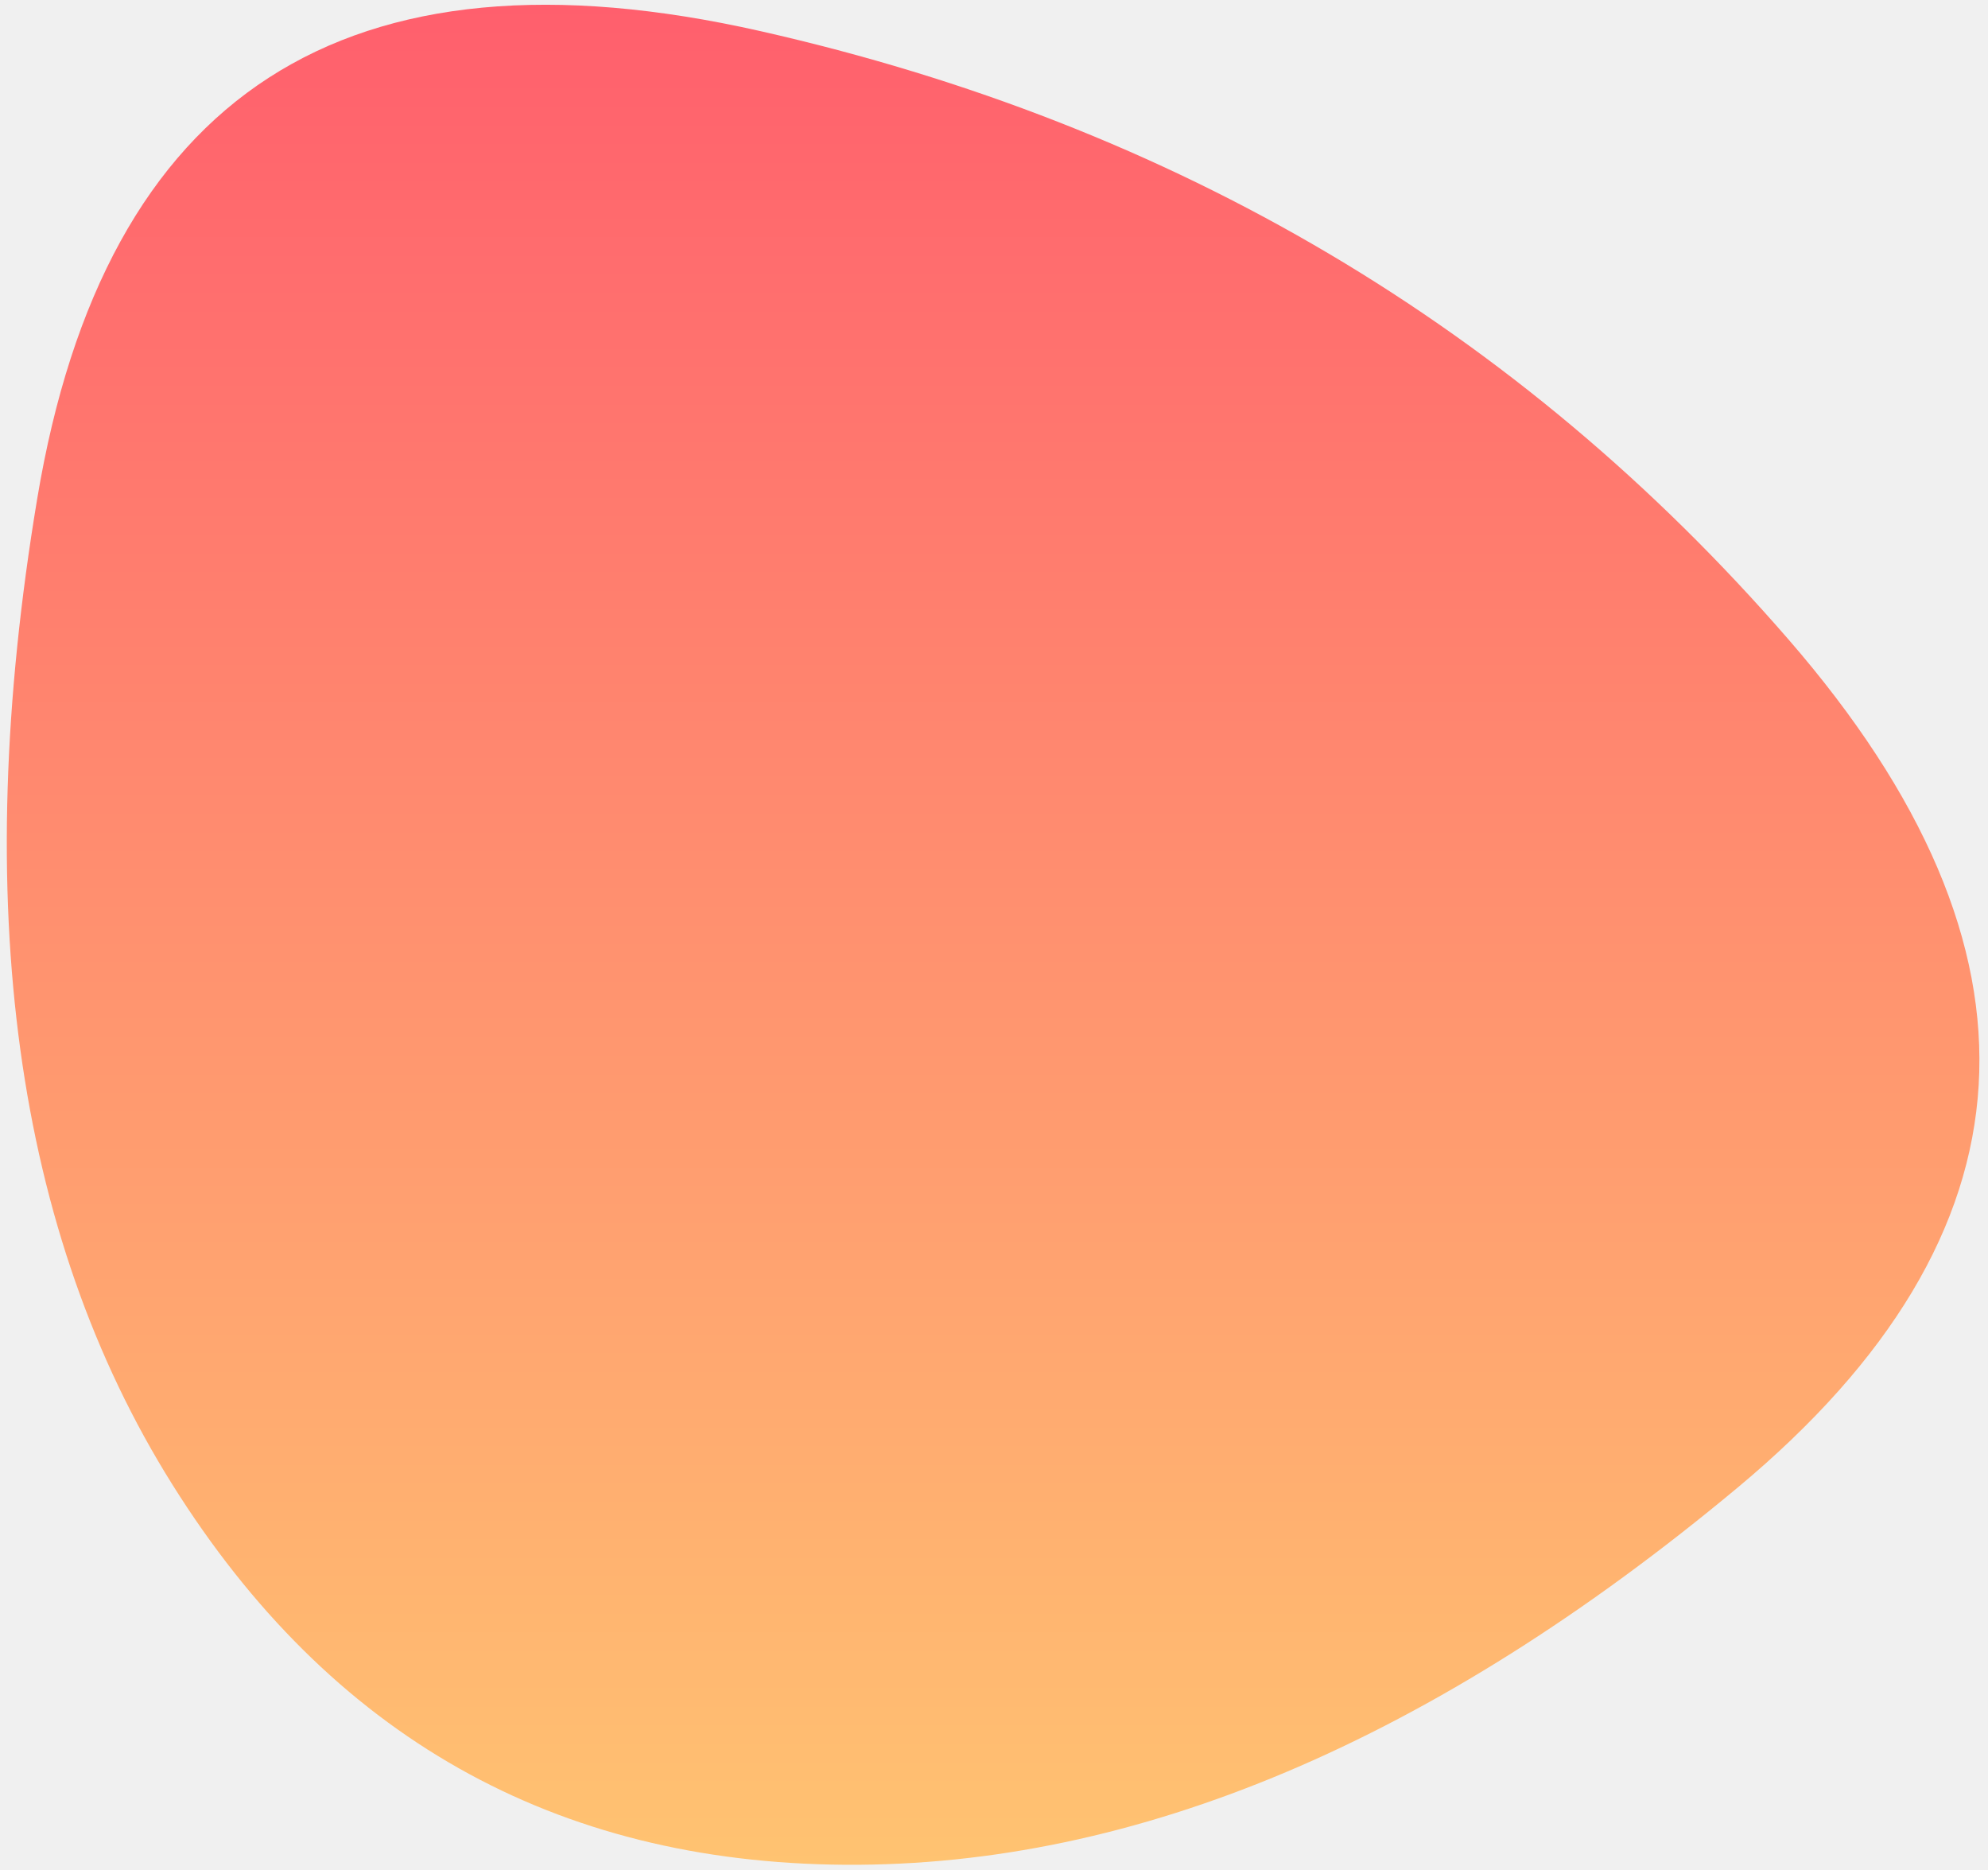
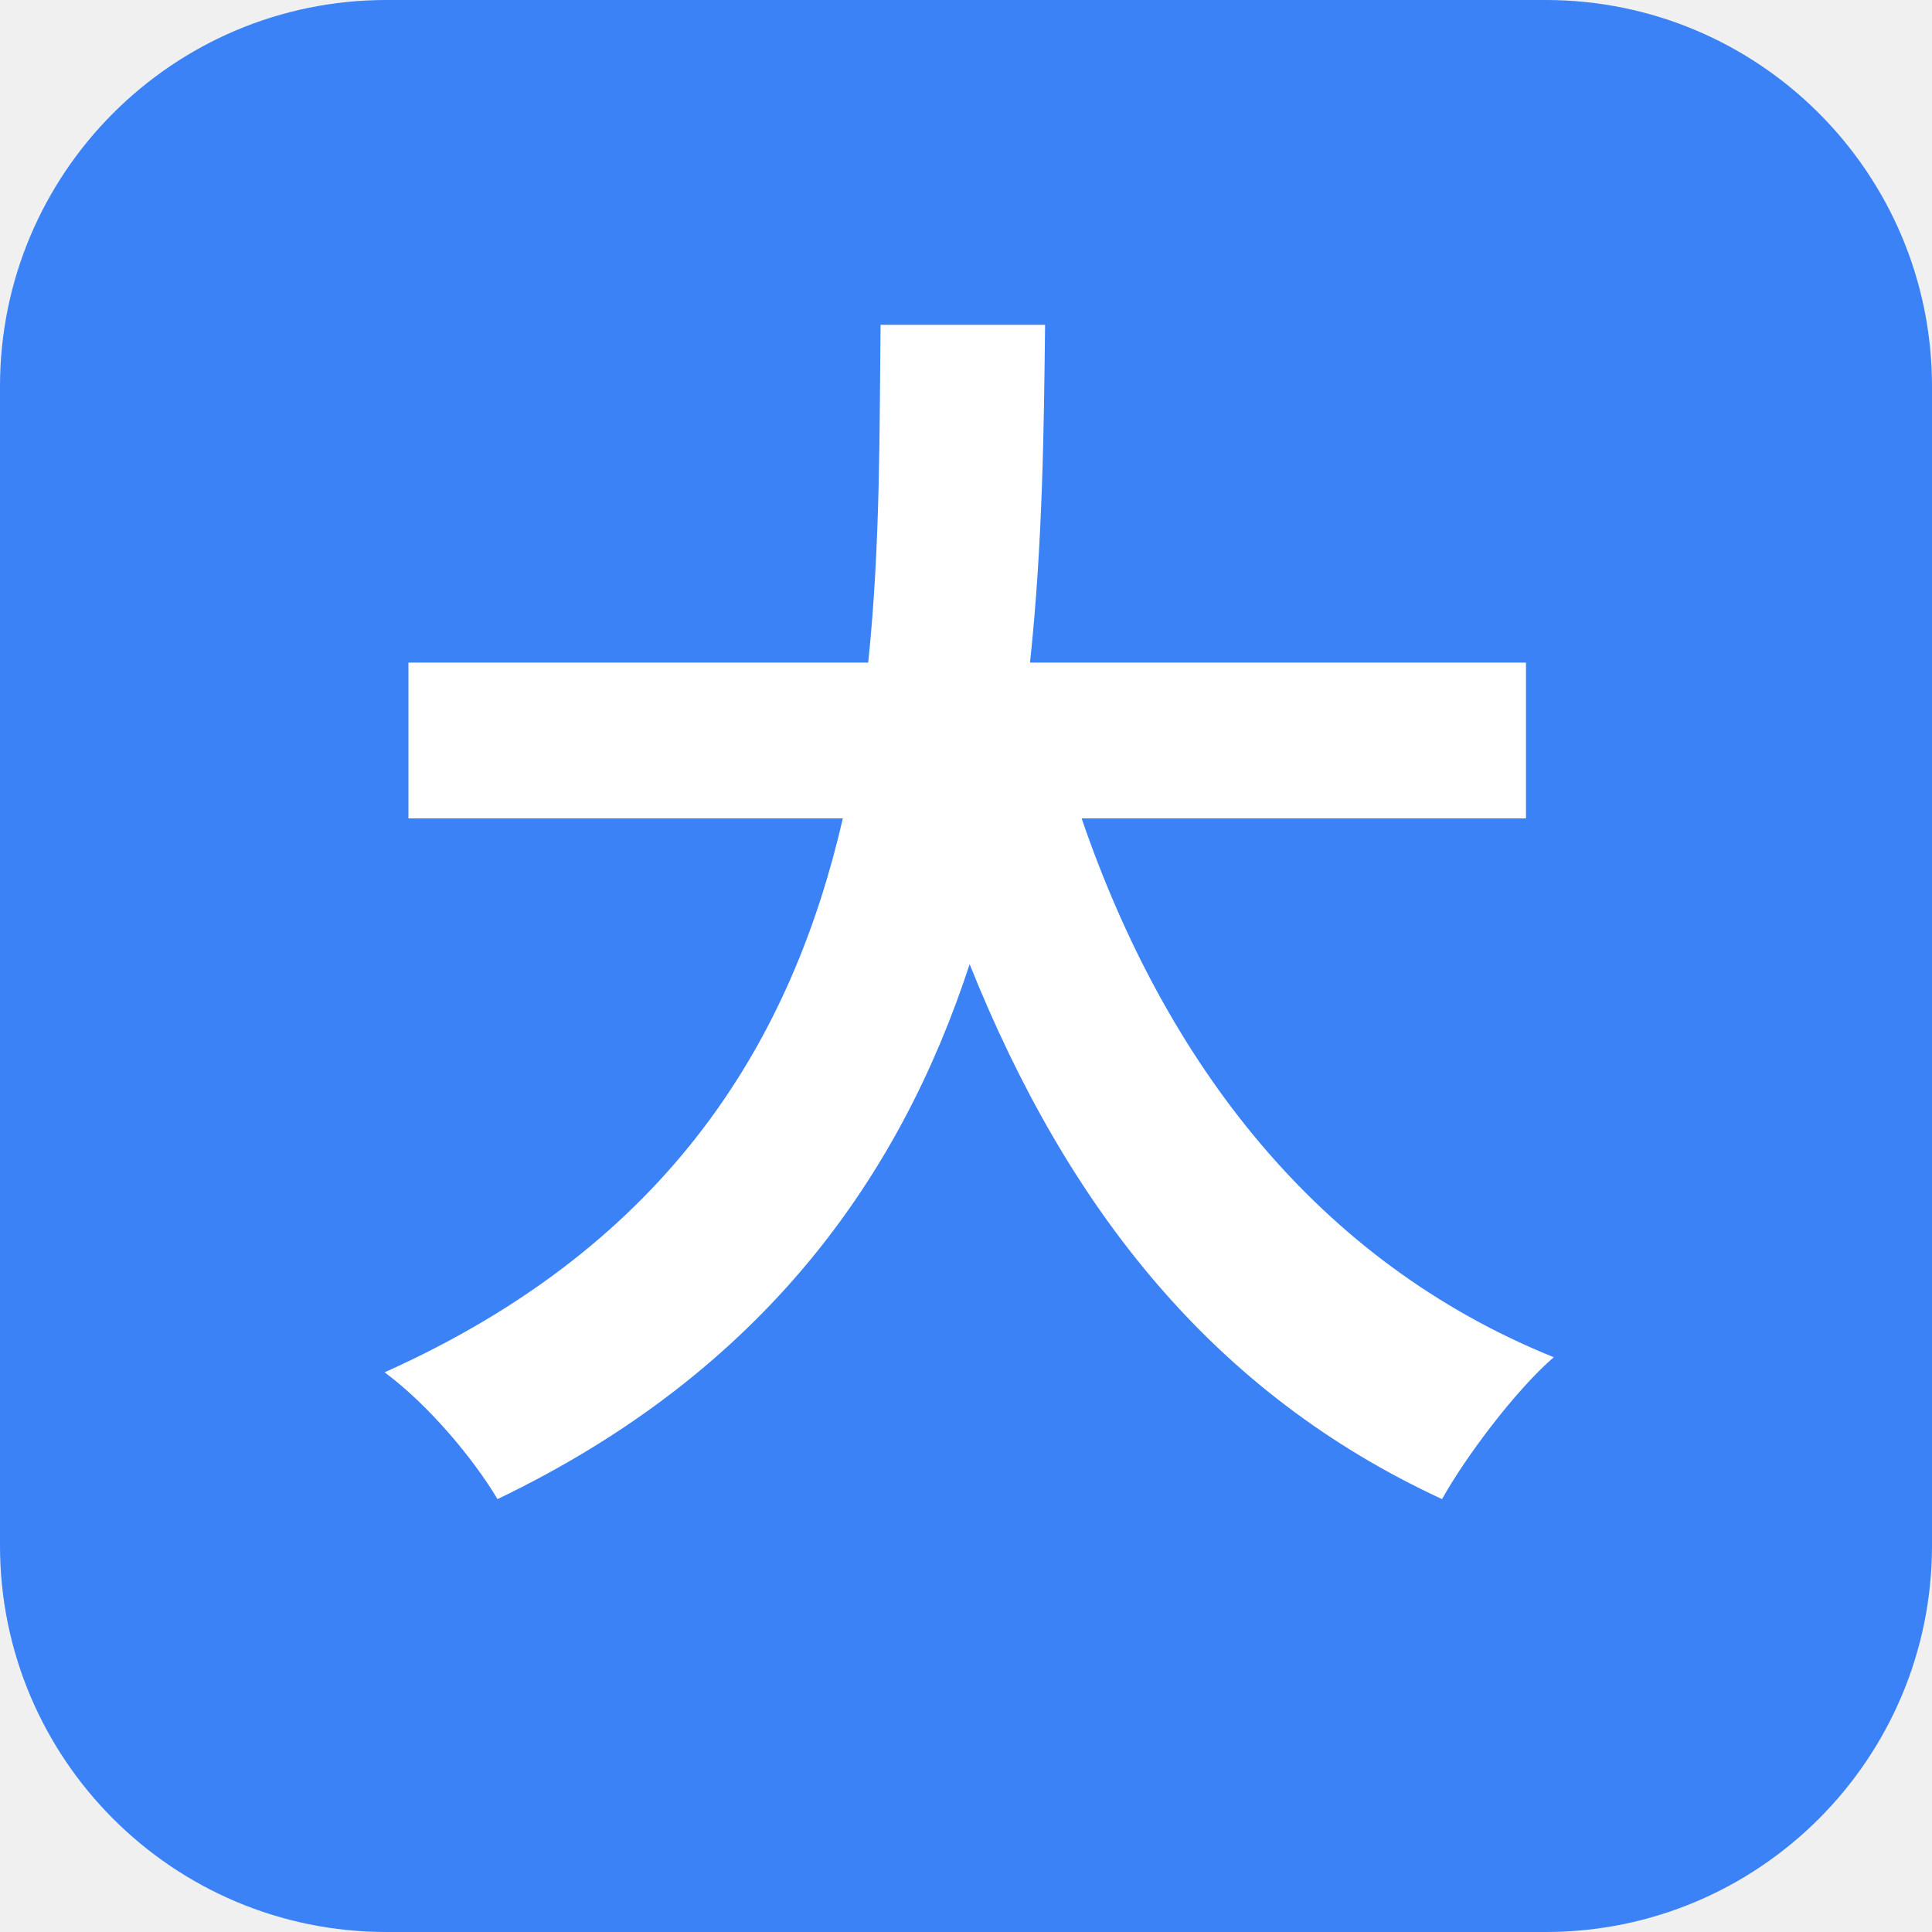
- <svg xmlns="http://www.w3.org/2000/svg" width="117" height="110" viewBox="0 0 117 110" fill="none">
-   <path d="M102.282 87.513C84.385 102.427 66.874 109.829 49.75 109.719C32.626 109.608 19.424 102.151 10.144 87.347C0.864 72.543 -1.787 53.209 2.19 29.346C6.167 5.483 20.363 -3.686 44.779 1.837C69.194 7.361 89.356 19.293 105.265 37.632C121.174 55.971 120.18 72.598 102.282 87.513Z" fill="url(#paint0_linear)" />
-   <defs>
-     <linearGradient id="paint0_linear" x1="0.4" y1="0.28" x2="0.4" y2="109.72" gradientUnits="userSpaceOnUse">
-       <stop stop-color="#FF5F6D" />
-       <stop offset="1" stop-color="#FFC371" />
-     </linearGradient>
-   </defs>
+ <svg xmlns="http://www.w3.org/2000/svg" viewBox="0 0 100 100">
+   <rect width="100" height="100" rx="20" fill="#3b82f6" />
+   <text x="50" y="72" font-family="Arial, sans-serif" font-size="65" font-weight="bold" fill="white" text-anchor="middle">大</text>
</svg>
